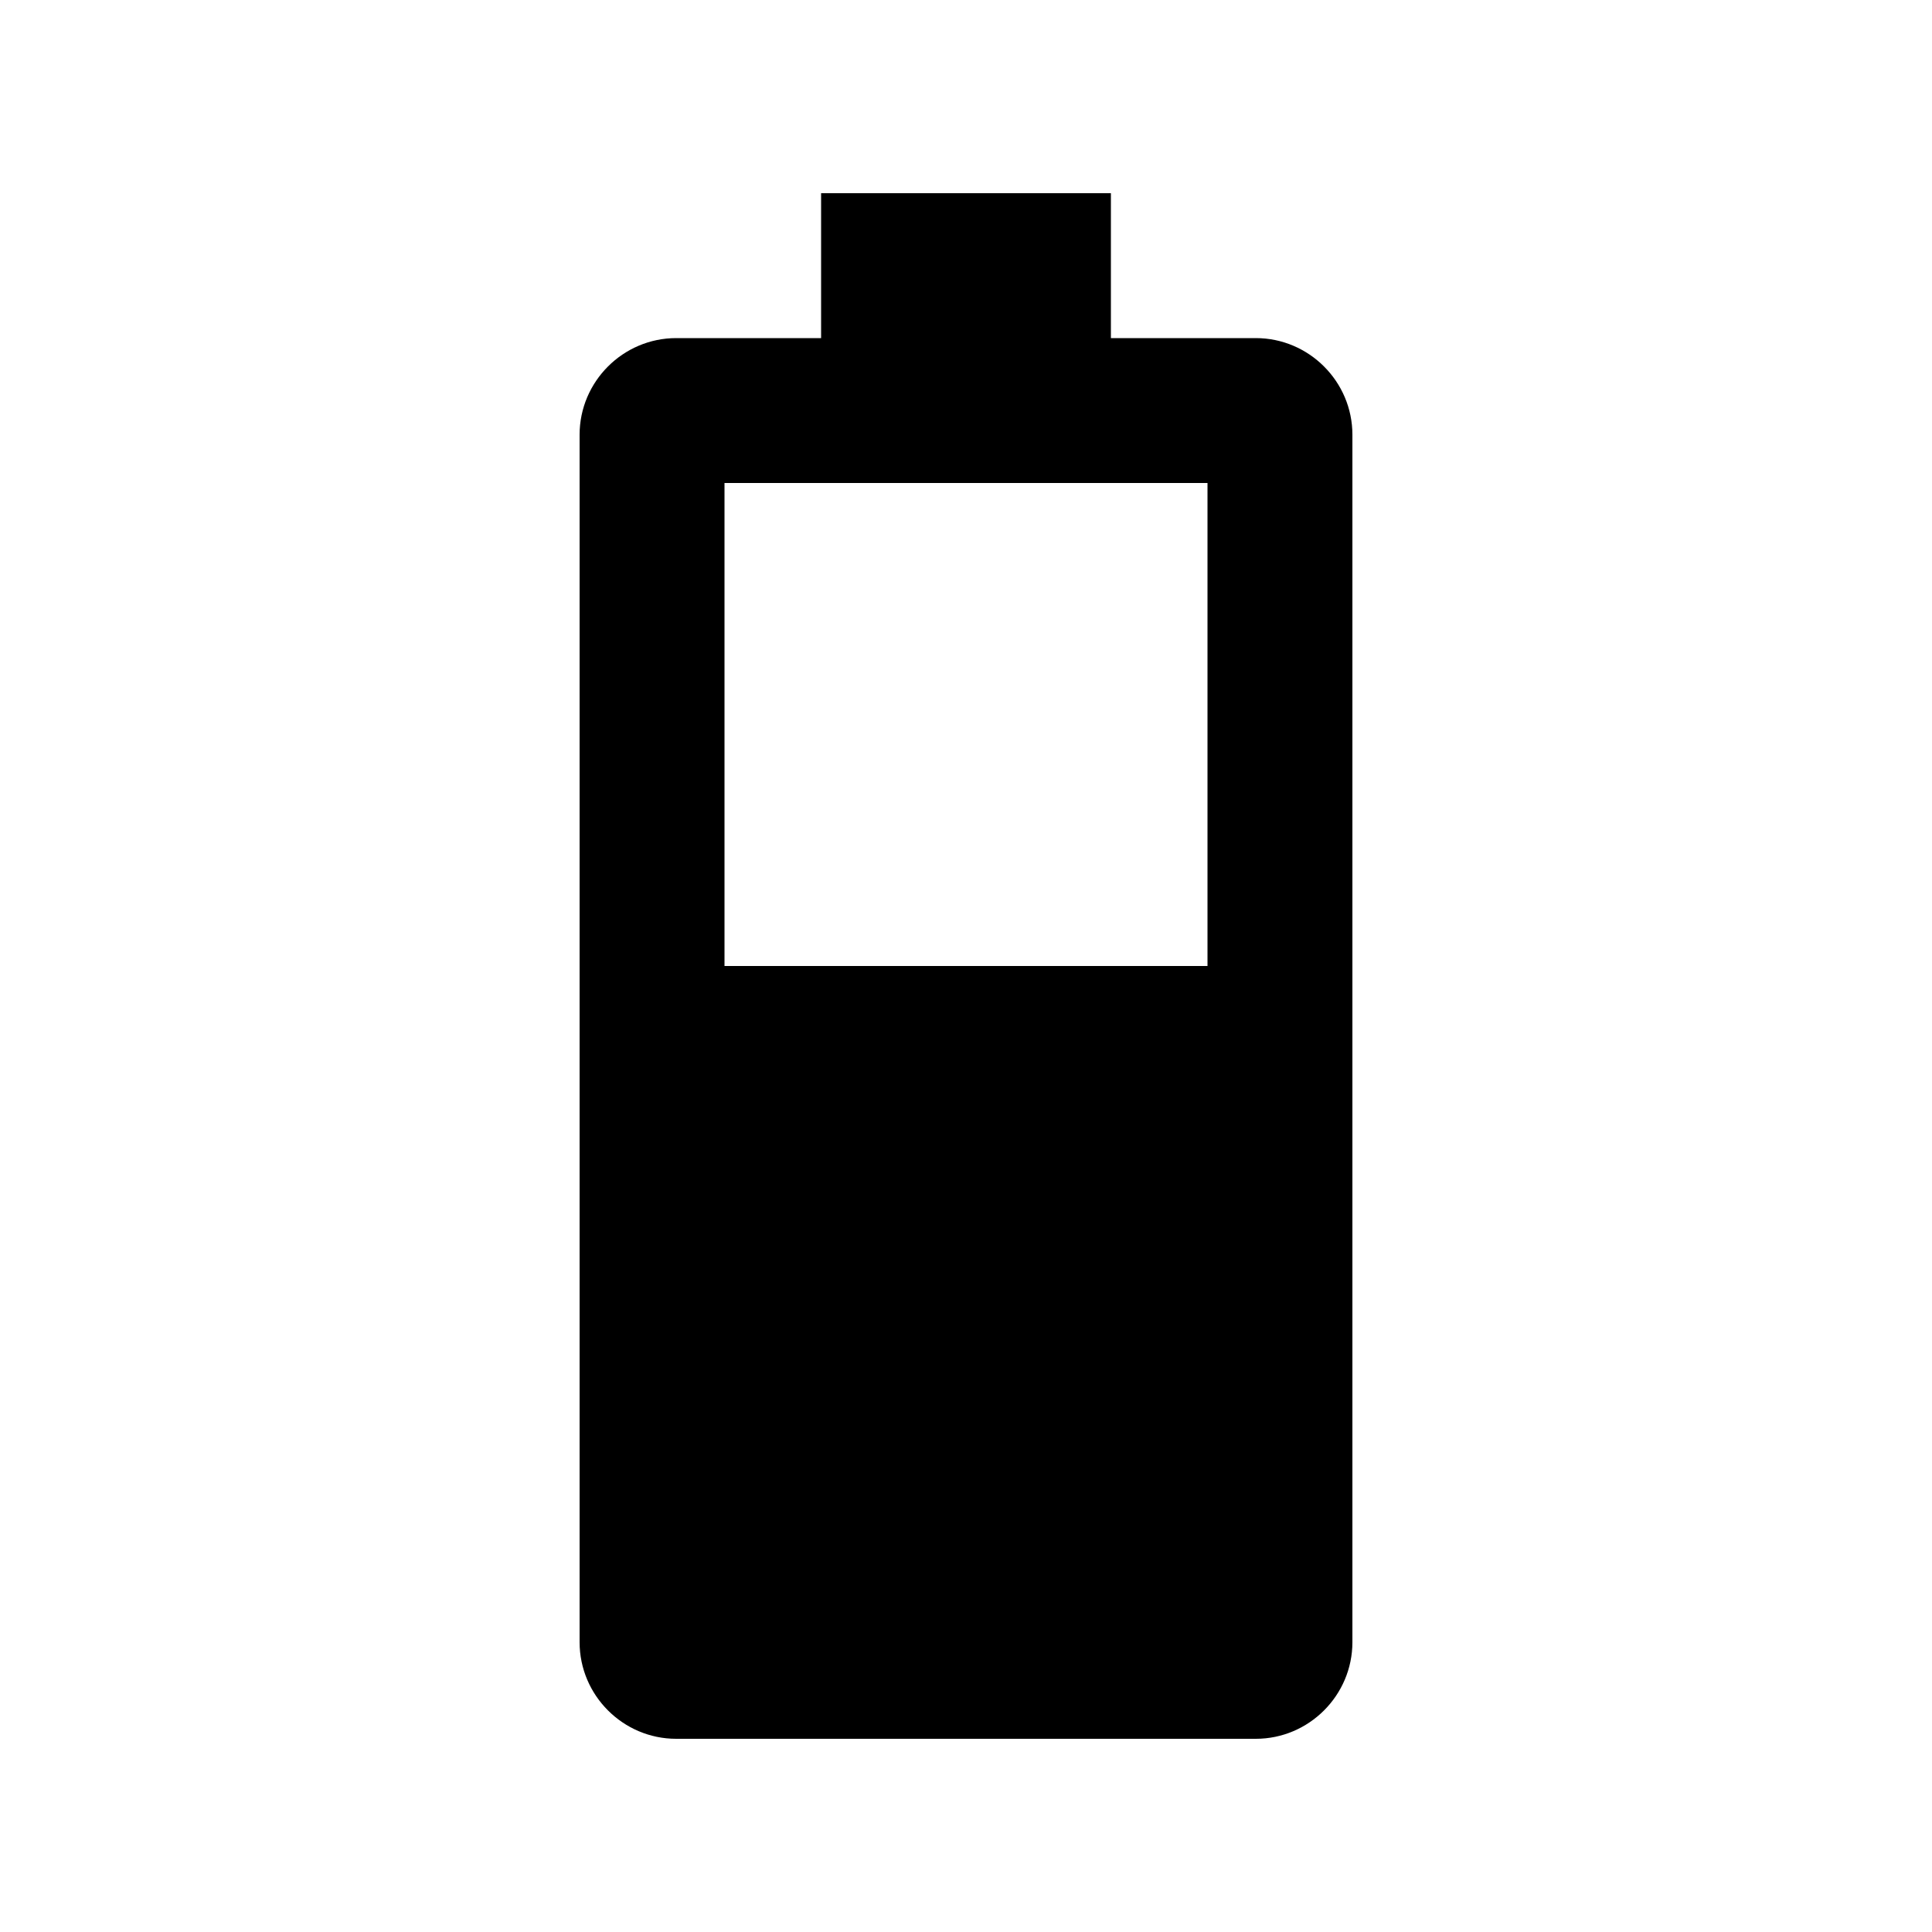
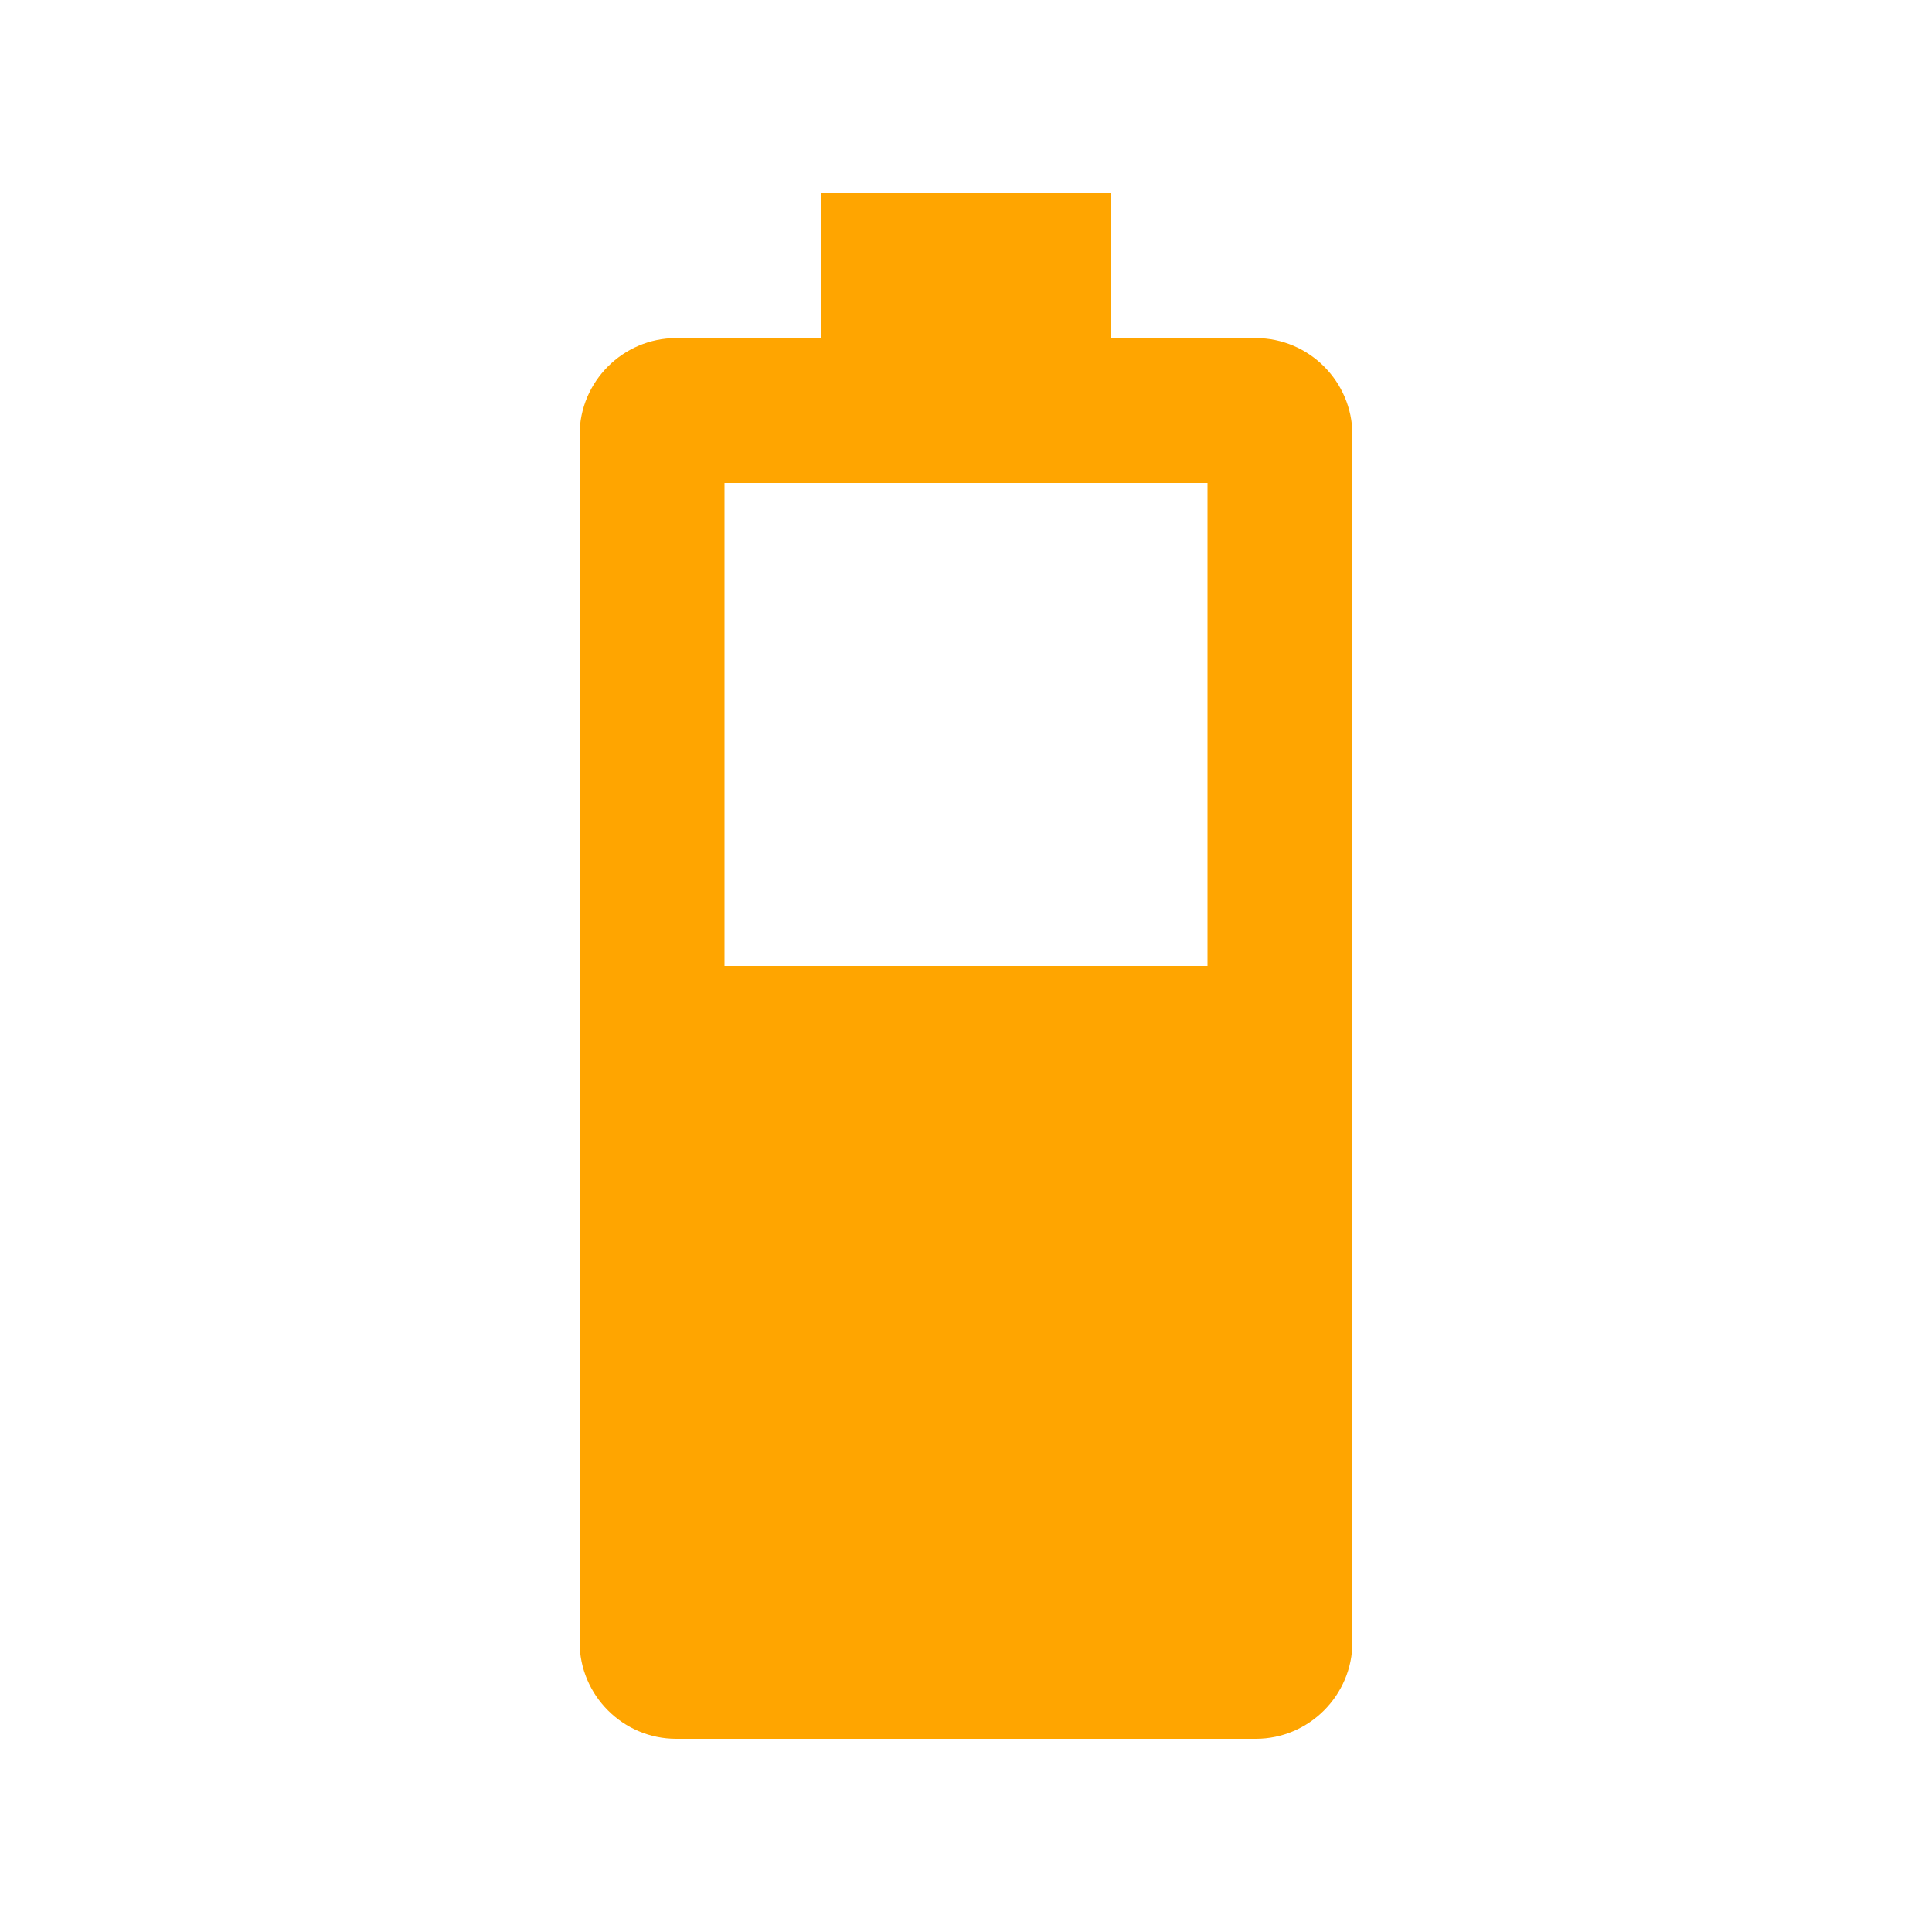
- <svg xmlns="http://www.w3.org/2000/svg" enable-background="new 0 0 20 20" height="36px" viewBox="0 0 20 20" width="36px" fill="#000000">
+ <svg xmlns="http://www.w3.org/2000/svg" enable-background="new 0 0 20 20" height="48px" viewBox="0 0 20 20" width="48px" fill="#ffa500">
  <g>
    <rect fill="none" height="20" width="20" />
  </g>
  <g>
    <path d="M13,3.5c0.55,0,1,0.45,1,1V17c0,0.55-0.45,1-1,1H7c-0.55,0-1-0.45-1-1V4.5c0-0.55,0.45-1,1-1h1.5V2h3v1.5H13z M12.5,5h-5v5 h5V5z" />
  </g>
</svg>
